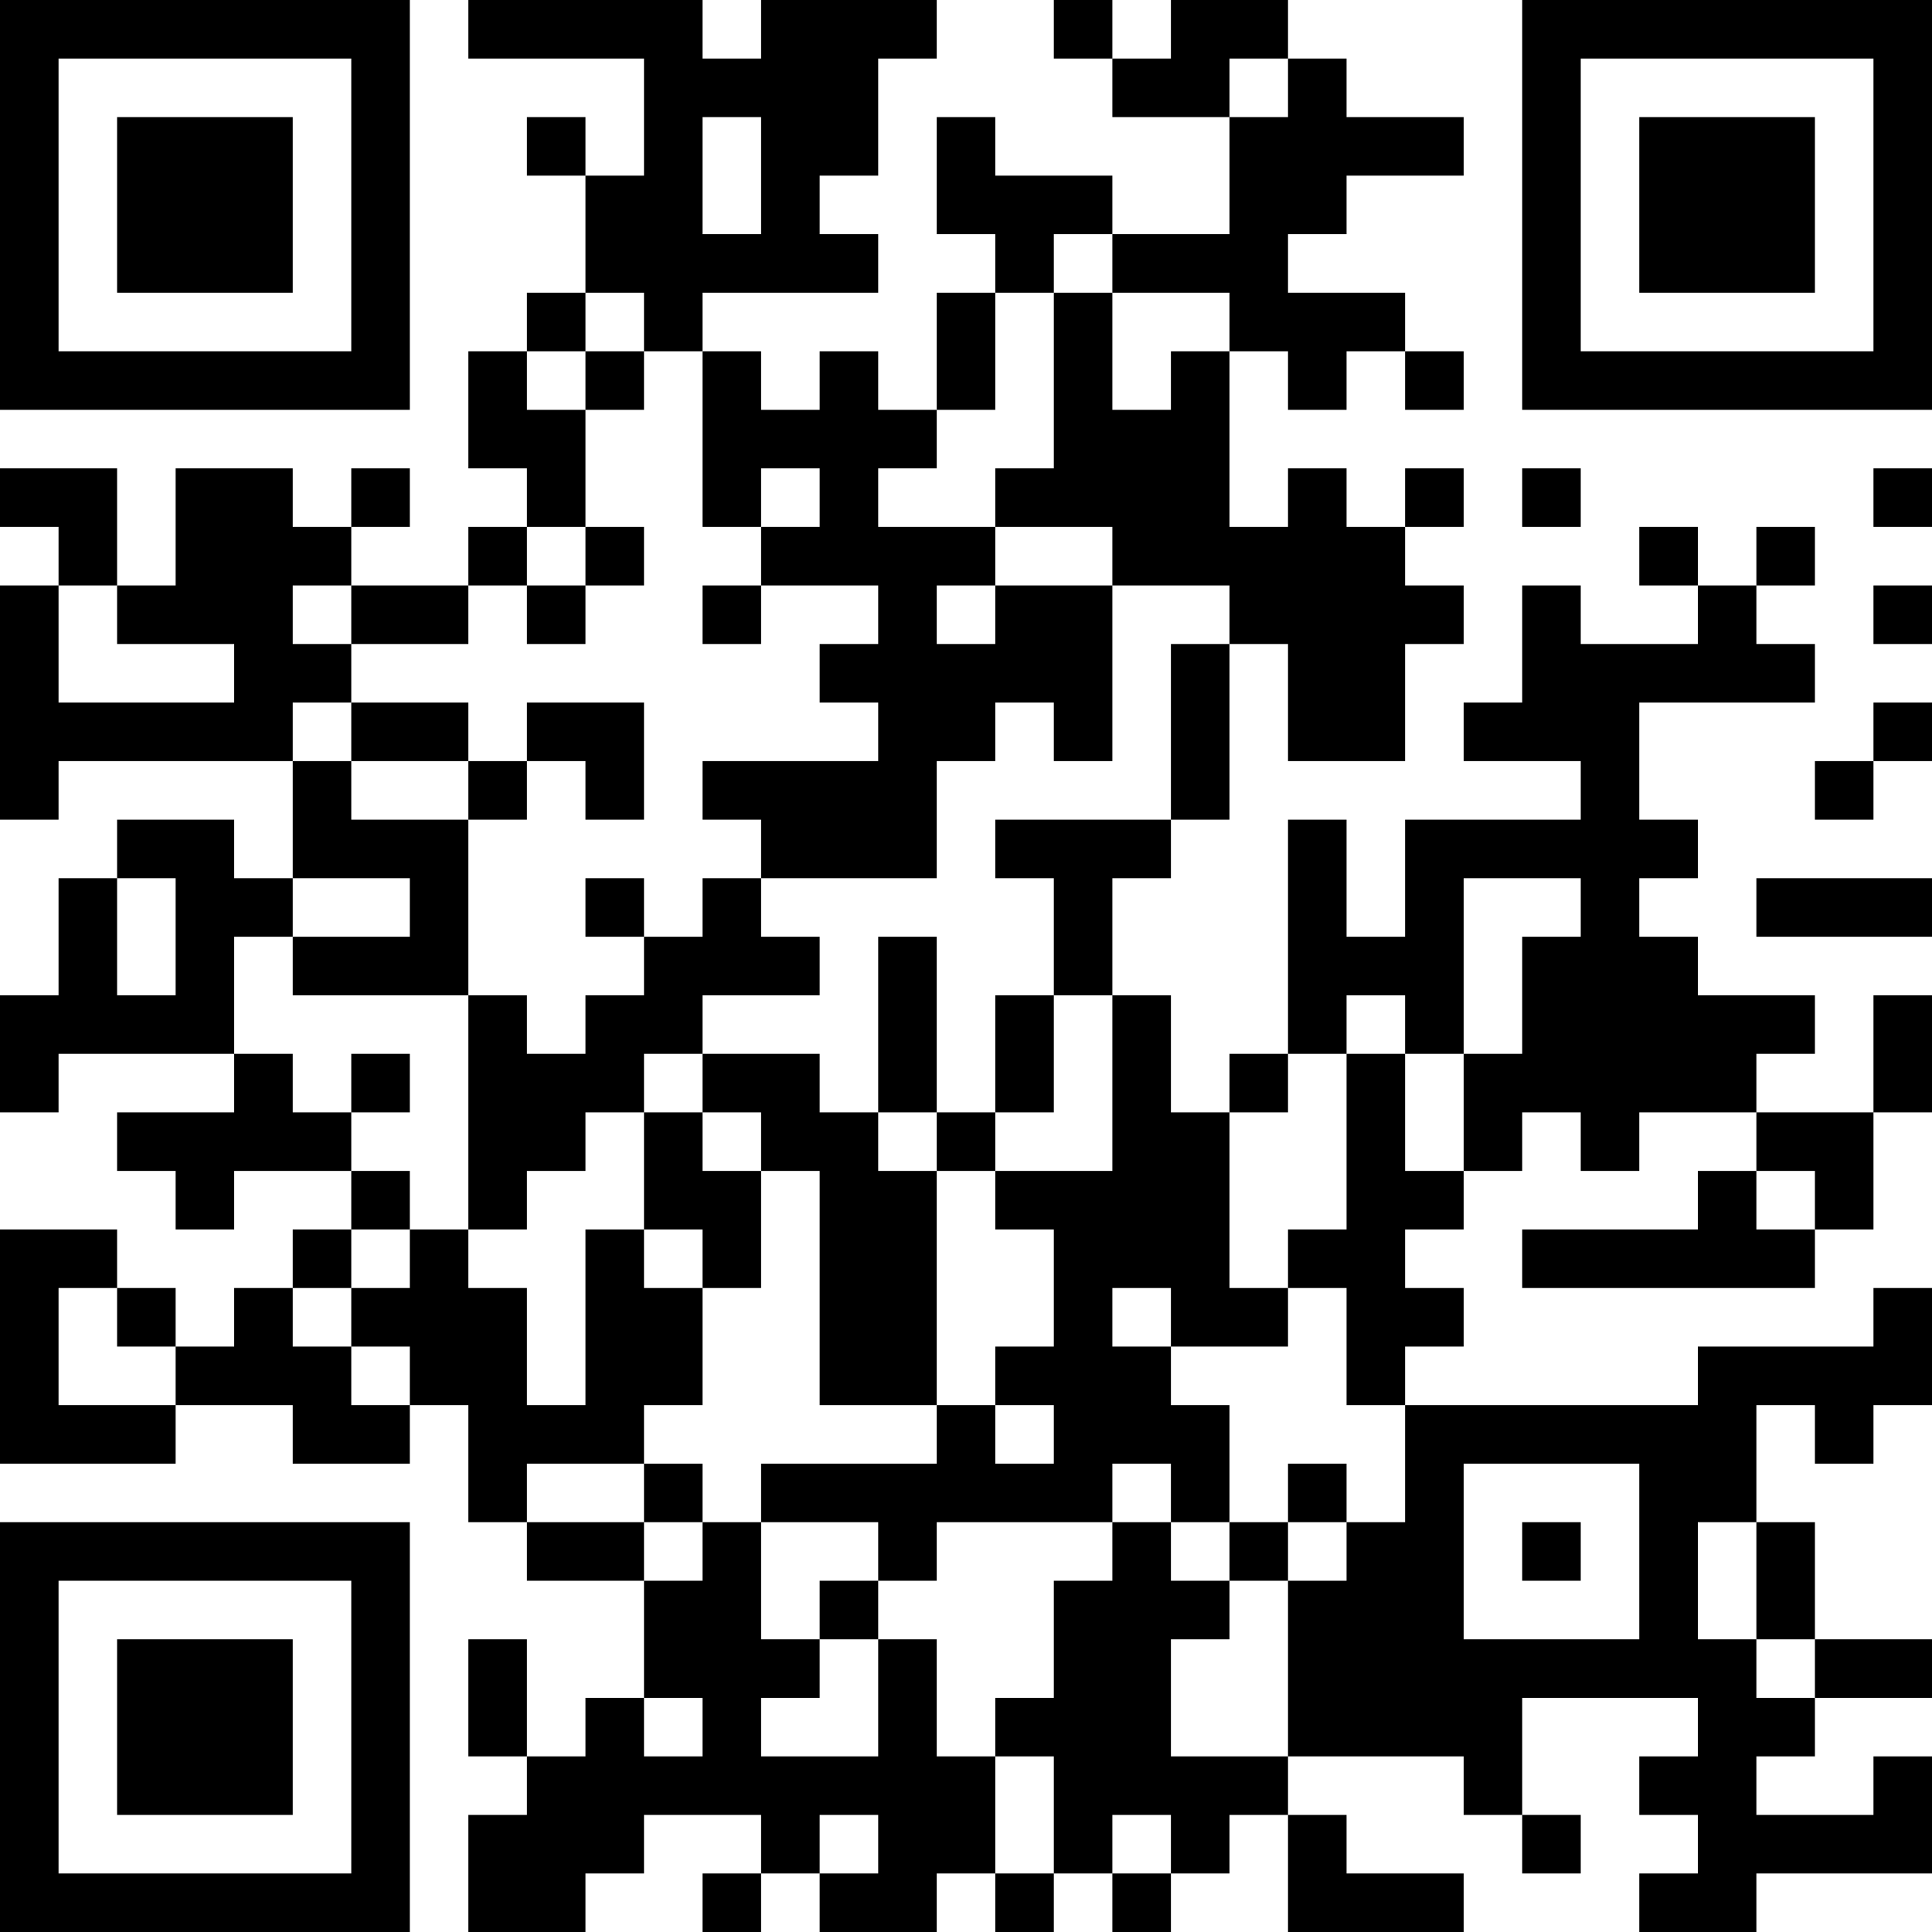
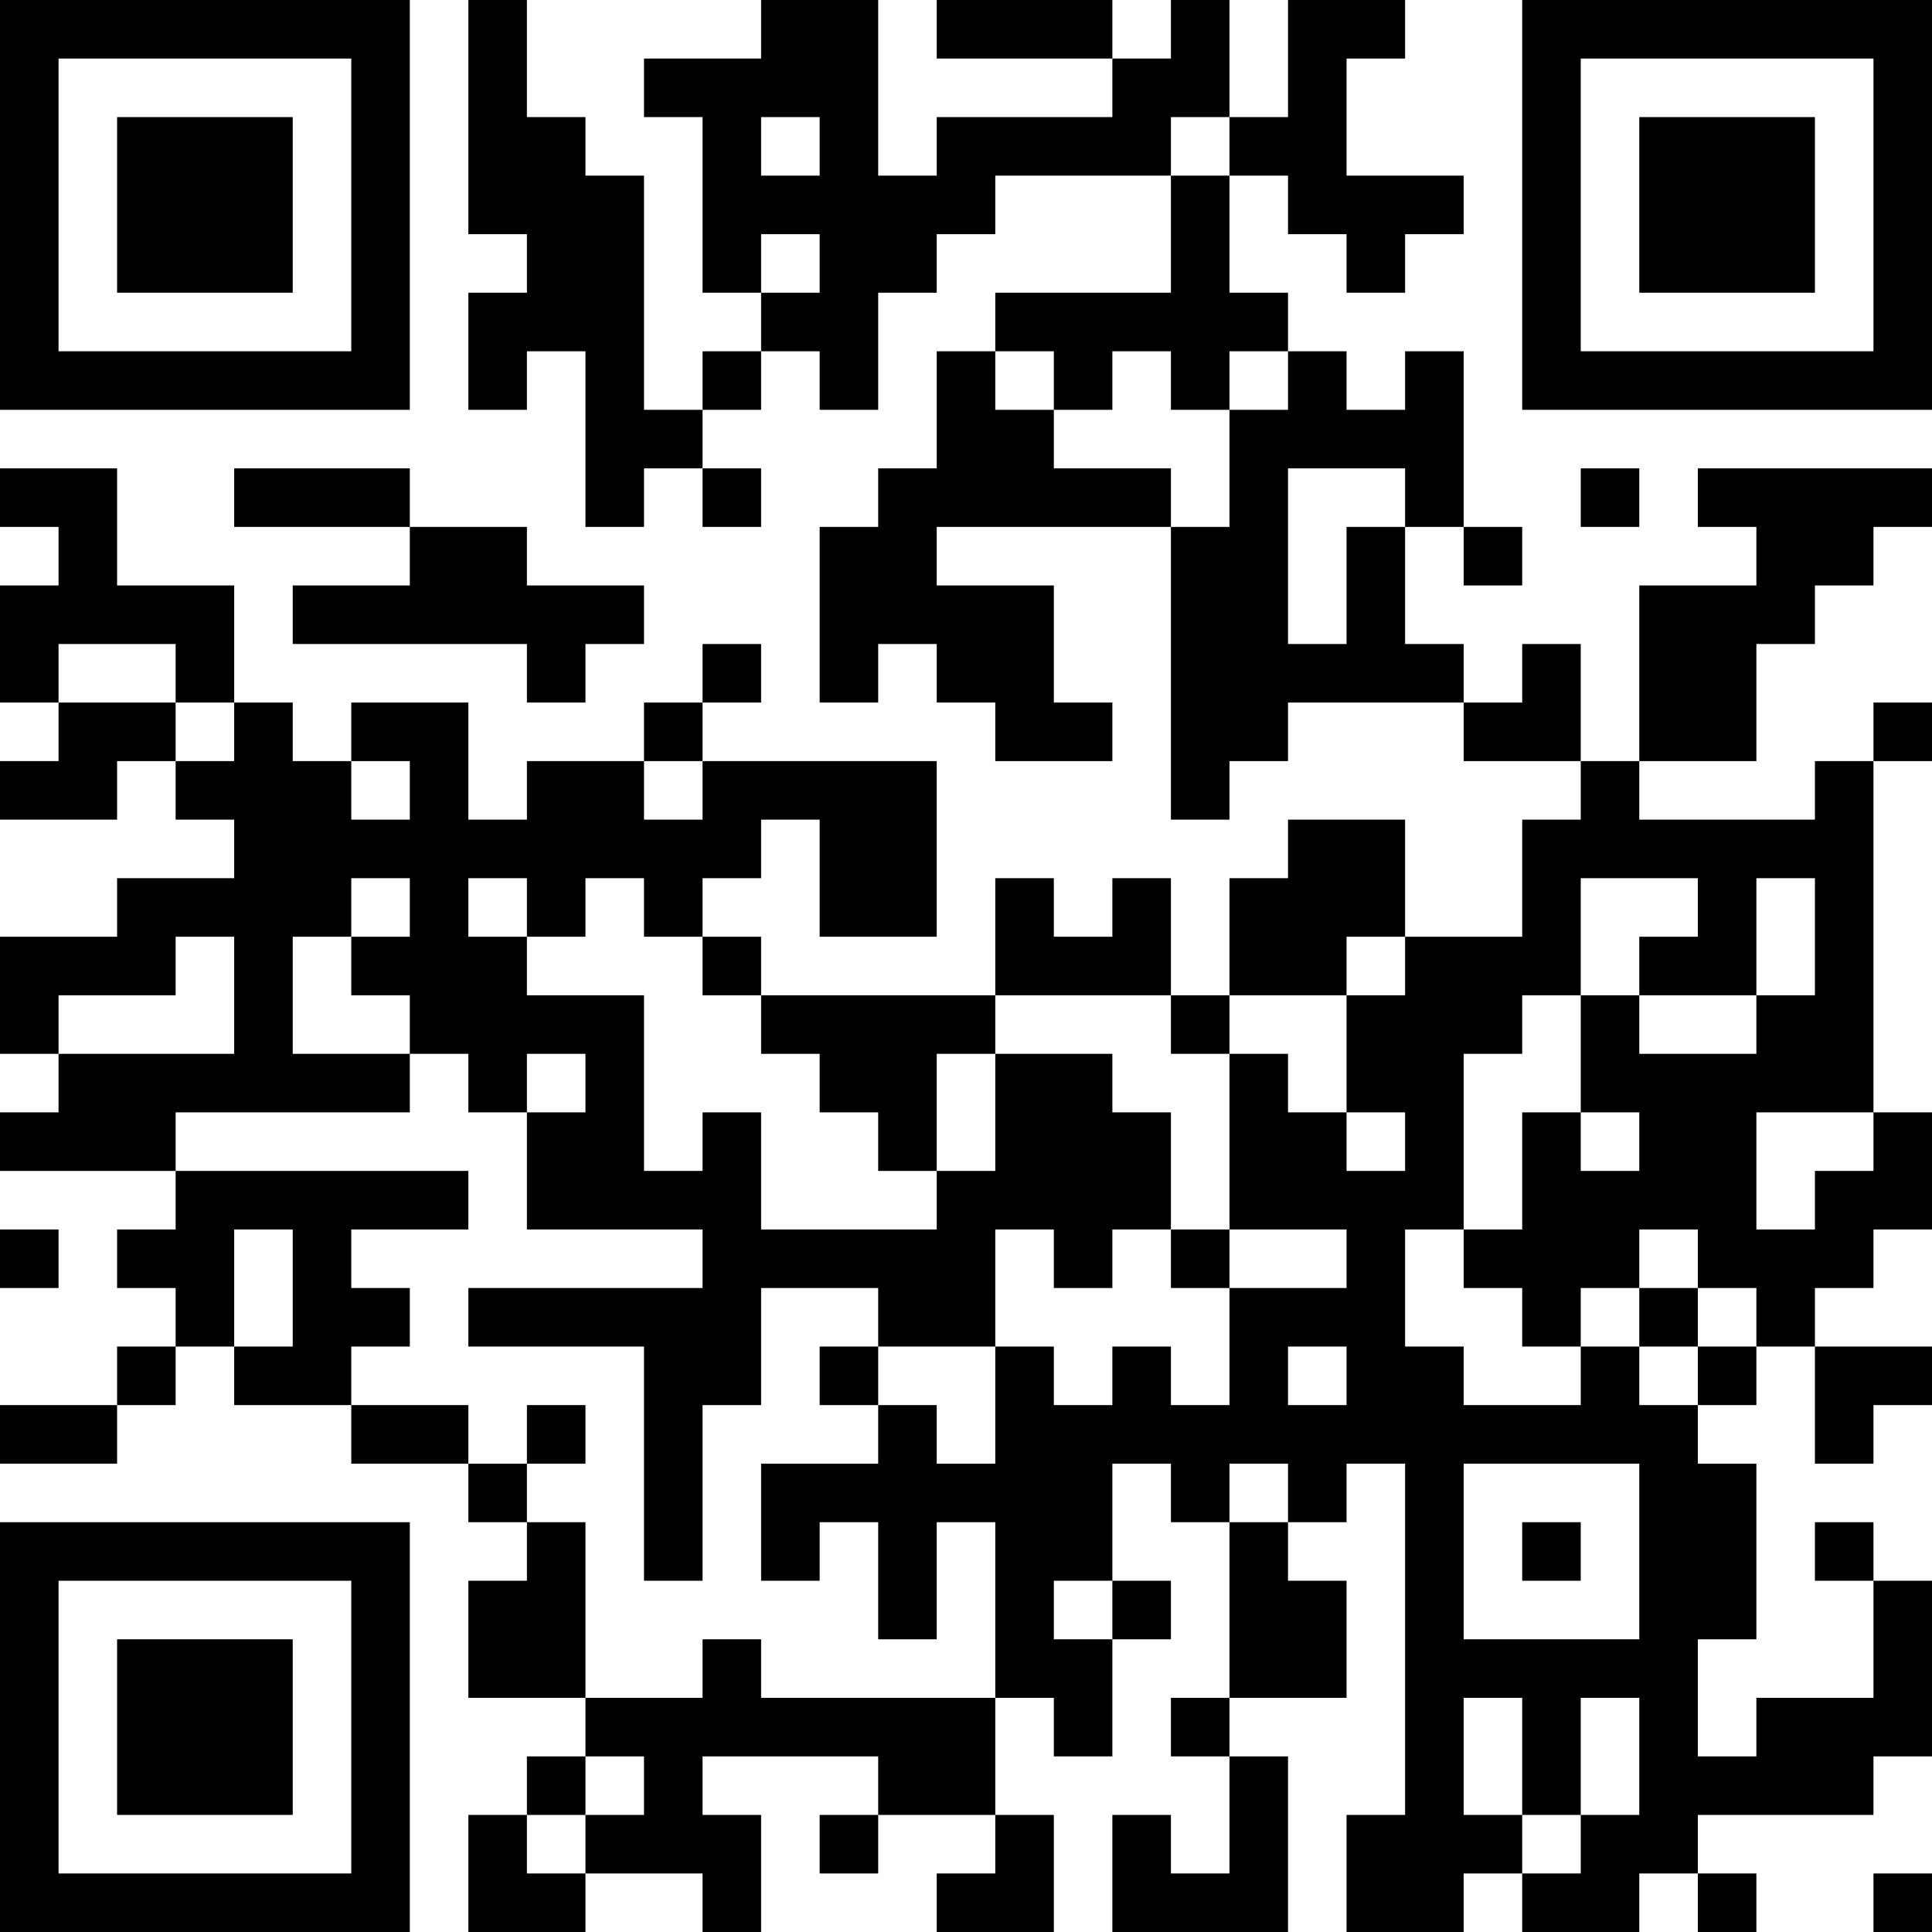
<svg xmlns="http://www.w3.org/2000/svg" version="1.1" width="300" height="300" viewBox="0 0 300 300">
  <rect x="0" y="0" width="300" height="300" fill="#ffffff" />
  <g transform="scale(9.091)">
    <g transform="translate(0,0)">
-       <path fill-rule="evenodd" d="M8 0L8 1L11 1L11 3L10 3L10 2L9 2L9 3L10 3L10 5L9 5L9 6L8 6L8 8L9 8L9 9L8 9L8 10L6 10L6 9L7 9L7 8L6 8L6 9L5 9L5 8L3 8L3 10L2 10L2 8L0 8L0 9L1 9L1 10L0 10L0 14L1 14L1 13L5 13L5 15L4 15L4 14L2 14L2 15L1 15L1 17L0 17L0 19L1 19L1 18L4 18L4 19L2 19L2 20L3 20L3 21L4 21L4 20L6 20L6 21L5 21L5 22L4 22L4 23L3 23L3 22L2 22L2 21L0 21L0 25L3 25L3 24L5 24L5 25L7 25L7 24L8 24L8 26L9 26L9 27L11 27L11 29L10 29L10 30L9 30L9 28L8 28L8 30L9 30L9 31L8 31L8 33L10 33L10 32L11 32L11 31L13 31L13 32L12 32L12 33L13 33L13 32L14 32L14 33L16 33L16 32L17 32L17 33L18 33L18 32L19 32L19 33L20 33L20 32L21 32L21 31L22 31L22 33L25 33L25 32L23 32L23 31L22 31L22 30L25 30L25 31L26 31L26 32L27 32L27 31L26 31L26 29L29 29L29 30L28 30L28 31L29 31L29 32L28 32L28 33L30 33L30 32L33 32L33 30L32 30L32 31L30 31L30 30L31 30L31 29L33 29L33 28L31 28L31 26L30 26L30 24L31 24L31 25L32 25L32 24L33 24L33 22L32 22L32 23L29 23L29 24L24 24L24 23L25 23L25 22L24 22L24 21L25 21L25 20L26 20L26 19L27 19L27 20L28 20L28 19L30 19L30 20L29 20L29 21L26 21L26 22L31 22L31 21L32 21L32 19L33 19L33 17L32 17L32 19L30 19L30 18L31 18L31 17L29 17L29 16L28 16L28 15L29 15L29 14L28 14L28 12L31 12L31 11L30 11L30 10L31 10L31 9L30 9L30 10L29 10L29 9L28 9L28 10L29 10L29 11L27 11L27 10L26 10L26 12L25 12L25 13L27 13L27 14L24 14L24 16L23 16L23 14L22 14L22 18L21 18L21 19L20 19L20 17L19 17L19 15L20 15L20 14L21 14L21 11L22 11L22 13L24 13L24 11L25 11L25 10L24 10L24 9L25 9L25 8L24 8L24 9L23 9L23 8L22 8L22 9L21 9L21 6L22 6L22 7L23 7L23 6L24 6L24 7L25 7L25 6L24 6L24 5L22 5L22 4L23 4L23 3L25 3L25 2L23 2L23 1L22 1L22 0L20 0L20 1L19 1L19 0L18 0L18 1L19 1L19 2L21 2L21 4L19 4L19 3L17 3L17 2L16 2L16 4L17 4L17 5L16 5L16 7L15 7L15 6L14 6L14 7L13 7L13 6L12 6L12 5L15 5L15 4L14 4L14 3L15 3L15 1L16 1L16 0L13 0L13 1L12 1L12 0ZM21 1L21 2L22 2L22 1ZM12 2L12 4L13 4L13 2ZM18 4L18 5L17 5L17 7L16 7L16 8L15 8L15 9L17 9L17 10L16 10L16 11L17 11L17 10L19 10L19 13L18 13L18 12L17 12L17 13L16 13L16 15L13 15L13 14L12 14L12 13L15 13L15 12L14 12L14 11L15 11L15 10L13 10L13 9L14 9L14 8L13 8L13 9L12 9L12 6L11 6L11 5L10 5L10 6L9 6L9 7L10 7L10 9L9 9L9 10L8 10L8 11L6 11L6 10L5 10L5 11L6 11L6 12L5 12L5 13L6 13L6 14L8 14L8 17L5 17L5 16L7 16L7 15L5 15L5 16L4 16L4 18L5 18L5 19L6 19L6 20L7 20L7 21L6 21L6 22L5 22L5 23L6 23L6 24L7 24L7 23L6 23L6 22L7 22L7 21L8 21L8 22L9 22L9 24L10 24L10 21L11 21L11 22L12 22L12 24L11 24L11 25L9 25L9 26L11 26L11 27L12 27L12 26L13 26L13 28L14 28L14 29L13 29L13 30L15 30L15 28L16 28L16 30L17 30L17 32L18 32L18 30L17 30L17 29L18 29L18 27L19 27L19 26L20 26L20 27L21 27L21 28L20 28L20 30L22 30L22 27L23 27L23 26L24 26L24 24L23 24L23 22L22 22L22 21L23 21L23 18L24 18L24 20L25 20L25 18L26 18L26 16L27 16L27 15L25 15L25 18L24 18L24 17L23 17L23 18L22 18L22 19L21 19L21 22L22 22L22 23L20 23L20 22L19 22L19 23L20 23L20 24L21 24L21 26L20 26L20 25L19 25L19 26L16 26L16 27L15 27L15 26L13 26L13 25L16 25L16 24L17 24L17 25L18 25L18 24L17 24L17 23L18 23L18 21L17 21L17 20L19 20L19 17L18 17L18 15L17 15L17 14L20 14L20 11L21 11L21 10L19 10L19 9L17 9L17 8L18 8L18 5L19 5L19 7L20 7L20 6L21 6L21 5L19 5L19 4ZM10 6L10 7L11 7L11 6ZM26 8L26 9L27 9L27 8ZM32 8L32 9L33 9L33 8ZM10 9L10 10L9 10L9 11L10 11L10 10L11 10L11 9ZM1 10L1 12L4 12L4 11L2 11L2 10ZM12 10L12 11L13 11L13 10ZM32 10L32 11L33 11L33 10ZM6 12L6 13L8 13L8 14L9 14L9 13L10 13L10 14L11 14L11 12L9 12L9 13L8 13L8 12ZM32 12L32 13L31 13L31 14L32 14L32 13L33 13L33 12ZM2 15L2 17L3 17L3 15ZM10 15L10 16L11 16L11 17L10 17L10 18L9 18L9 17L8 17L8 21L9 21L9 20L10 20L10 19L11 19L11 21L12 21L12 22L13 22L13 20L14 20L14 24L16 24L16 20L17 20L17 19L18 19L18 17L17 17L17 19L16 19L16 16L15 16L15 19L14 19L14 18L12 18L12 17L14 17L14 16L13 16L13 15L12 15L12 16L11 16L11 15ZM30 15L30 16L33 16L33 15ZM6 18L6 19L7 19L7 18ZM11 18L11 19L12 19L12 20L13 20L13 19L12 19L12 18ZM15 19L15 20L16 20L16 19ZM30 20L30 21L31 21L31 20ZM1 22L1 24L3 24L3 23L2 23L2 22ZM11 25L11 26L12 26L12 25ZM22 25L22 26L21 26L21 27L22 27L22 26L23 26L23 25ZM25 25L25 28L28 28L28 25ZM26 26L26 27L27 27L27 26ZM29 26L29 28L30 28L30 29L31 29L31 28L30 28L30 26ZM14 27L14 28L15 28L15 27ZM11 29L11 30L12 30L12 29ZM14 31L14 32L15 32L15 31ZM19 31L19 32L20 32L20 31ZM0 0L0 7L7 7L7 0ZM1 1L1 6L6 6L6 1ZM2 2L2 5L5 5L5 2ZM26 0L26 7L33 7L33 0ZM27 1L27 6L32 6L32 1ZM28 2L28 5L31 5L31 2ZM0 26L0 33L7 33L7 26ZM1 27L1 32L6 32L6 27ZM2 28L2 31L5 31L5 28Z" fill="#000000" />
+       <path fill-rule="evenodd" d="M8 0L8 4L9 4L9 5L8 5L8 7L9 7L9 6L10 6L10 9L11 9L11 8L12 8L12 9L13 9L13 8L12 8L12 7L13 7L13 6L14 6L14 7L15 7L15 5L16 5L16 4L17 4L17 3L20 3L20 5L17 5L17 6L16 6L16 8L15 8L15 9L14 9L14 12L15 12L15 11L16 11L16 12L17 12L17 13L19 13L19 12L18 12L18 10L16 10L16 9L20 9L20 14L21 14L21 13L22 13L22 12L25 12L25 13L27 13L27 14L26 14L26 16L24 16L24 14L22 14L22 15L21 15L21 17L20 17L20 15L19 15L19 16L18 16L18 15L17 15L17 17L13 17L13 16L12 16L12 15L13 15L13 14L14 14L14 16L16 16L16 13L12 13L12 12L13 12L13 11L12 11L12 12L11 12L11 13L9 13L9 14L8 14L8 12L6 12L6 13L5 13L5 12L4 12L4 10L2 10L2 8L0 8L0 9L1 9L1 10L0 10L0 12L1 12L1 13L0 13L0 14L2 14L2 13L3 13L3 14L4 14L4 15L2 15L2 16L0 16L0 18L1 18L1 19L0 19L0 20L3 20L3 21L2 21L2 22L3 22L3 23L2 23L2 24L0 24L0 25L2 25L2 24L3 24L3 23L4 23L4 24L6 24L6 25L8 25L8 26L9 26L9 27L8 27L8 29L10 29L10 30L9 30L9 31L8 31L8 33L10 33L10 32L12 32L12 33L13 33L13 31L12 31L12 30L15 30L15 31L14 31L14 32L15 32L15 31L17 31L17 32L16 32L16 33L18 33L18 31L17 31L17 29L18 29L18 30L19 30L19 28L20 28L20 27L19 27L19 25L20 25L20 26L21 26L21 29L20 29L20 30L21 30L21 32L20 32L20 31L19 31L19 33L22 33L22 30L21 30L21 29L23 29L23 27L22 27L22 26L23 26L23 25L24 25L24 31L23 31L23 33L25 33L25 32L26 32L26 33L28 33L28 32L29 32L29 33L30 33L30 32L29 32L29 31L32 31L32 30L33 30L33 27L32 27L32 26L31 26L31 27L32 27L32 29L30 29L30 30L29 30L29 28L30 28L30 25L29 25L29 24L30 24L30 23L31 23L31 25L32 25L32 24L33 24L33 23L31 23L31 22L32 22L32 21L33 21L33 19L32 19L32 13L33 13L33 12L32 12L32 13L31 13L31 14L28 14L28 13L30 13L30 11L31 11L31 10L32 10L32 9L33 9L33 8L29 8L29 9L30 9L30 10L28 10L28 13L27 13L27 11L26 11L26 12L25 12L25 11L24 11L24 9L25 9L25 10L26 10L26 9L25 9L25 6L24 6L24 7L23 7L23 6L22 6L22 5L21 5L21 3L22 3L22 4L23 4L23 5L24 5L24 4L25 4L25 3L23 3L23 1L24 1L24 0L22 0L22 2L21 2L21 0L20 0L20 1L19 1L19 0L16 0L16 1L19 1L19 2L16 2L16 3L15 3L15 0L13 0L13 1L11 1L11 2L12 2L12 5L13 5L13 6L12 6L12 7L11 7L11 3L10 3L10 2L9 2L9 0ZM13 2L13 3L14 3L14 2ZM20 2L20 3L21 3L21 2ZM13 4L13 5L14 5L14 4ZM17 6L17 7L18 7L18 8L20 8L20 9L21 9L21 7L22 7L22 6L21 6L21 7L20 7L20 6L19 6L19 7L18 7L18 6ZM4 8L4 9L7 9L7 10L5 10L5 11L9 11L9 12L10 12L10 11L11 11L11 10L9 10L9 9L7 9L7 8ZM22 8L22 11L23 11L23 9L24 9L24 8ZM27 8L27 9L28 9L28 8ZM1 11L1 12L3 12L3 13L4 13L4 12L3 12L3 11ZM6 13L6 14L7 14L7 13ZM11 13L11 14L12 14L12 13ZM6 15L6 16L5 16L5 18L7 18L7 19L3 19L3 20L8 20L8 21L6 21L6 22L7 22L7 23L6 23L6 24L8 24L8 25L9 25L9 26L10 26L10 29L12 29L12 28L13 28L13 29L17 29L17 26L16 26L16 28L15 28L15 26L14 26L14 27L13 27L13 25L15 25L15 24L16 24L16 25L17 25L17 23L18 23L18 24L19 24L19 23L20 23L20 24L21 24L21 22L23 22L23 21L21 21L21 18L22 18L22 19L23 19L23 20L24 20L24 19L23 19L23 17L24 17L24 16L23 16L23 17L21 17L21 18L20 18L20 17L17 17L17 18L16 18L16 20L15 20L15 19L14 19L14 18L13 18L13 17L12 17L12 16L11 16L11 15L10 15L10 16L9 16L9 15L8 15L8 16L9 16L9 17L11 17L11 20L12 20L12 19L13 19L13 21L16 21L16 20L17 20L17 18L19 18L19 19L20 19L20 21L19 21L19 22L18 22L18 21L17 21L17 23L15 23L15 22L13 22L13 24L12 24L12 27L11 27L11 23L8 23L8 22L12 22L12 21L9 21L9 19L10 19L10 18L9 18L9 19L8 19L8 18L7 18L7 17L6 17L6 16L7 16L7 15ZM27 15L27 17L26 17L26 18L25 18L25 21L24 21L24 23L25 23L25 24L27 24L27 23L28 23L28 24L29 24L29 23L30 23L30 22L29 22L29 21L28 21L28 22L27 22L27 23L26 23L26 22L25 22L25 21L26 21L26 19L27 19L27 20L28 20L28 19L27 19L27 17L28 17L28 18L30 18L30 17L31 17L31 15L30 15L30 17L28 17L28 16L29 16L29 15ZM3 16L3 17L1 17L1 18L4 18L4 16ZM30 19L30 21L31 21L31 20L32 20L32 19ZM0 21L0 22L1 22L1 21ZM4 21L4 23L5 23L5 21ZM20 21L20 22L21 22L21 21ZM28 22L28 23L29 23L29 22ZM14 23L14 24L15 24L15 23ZM22 23L22 24L23 24L23 23ZM9 24L9 25L10 25L10 24ZM21 25L21 26L22 26L22 25ZM25 25L25 28L28 28L28 25ZM26 26L26 27L27 27L27 26ZM18 27L18 28L19 28L19 27ZM25 29L25 31L26 31L26 32L27 32L27 31L28 31L28 29L27 29L27 31L26 31L26 29ZM10 30L10 31L9 31L9 32L10 32L10 31L11 31L11 30ZM32 32L32 33L33 33L33 32ZM0 0L0 7L7 7L7 0ZM1 1L1 6L6 6L6 1ZM2 2L2 5L5 5L5 2ZM26 0L26 7L33 7L33 0ZM27 1L27 6L32 6L32 1ZM28 2L28 5L31 5L31 2ZM0 26L0 33L7 33L7 26ZM1 27L1 32L6 32L6 27ZM2 28L2 31L5 31L5 28Z" fill="#000000" />
    </g>
  </g>
</svg>
